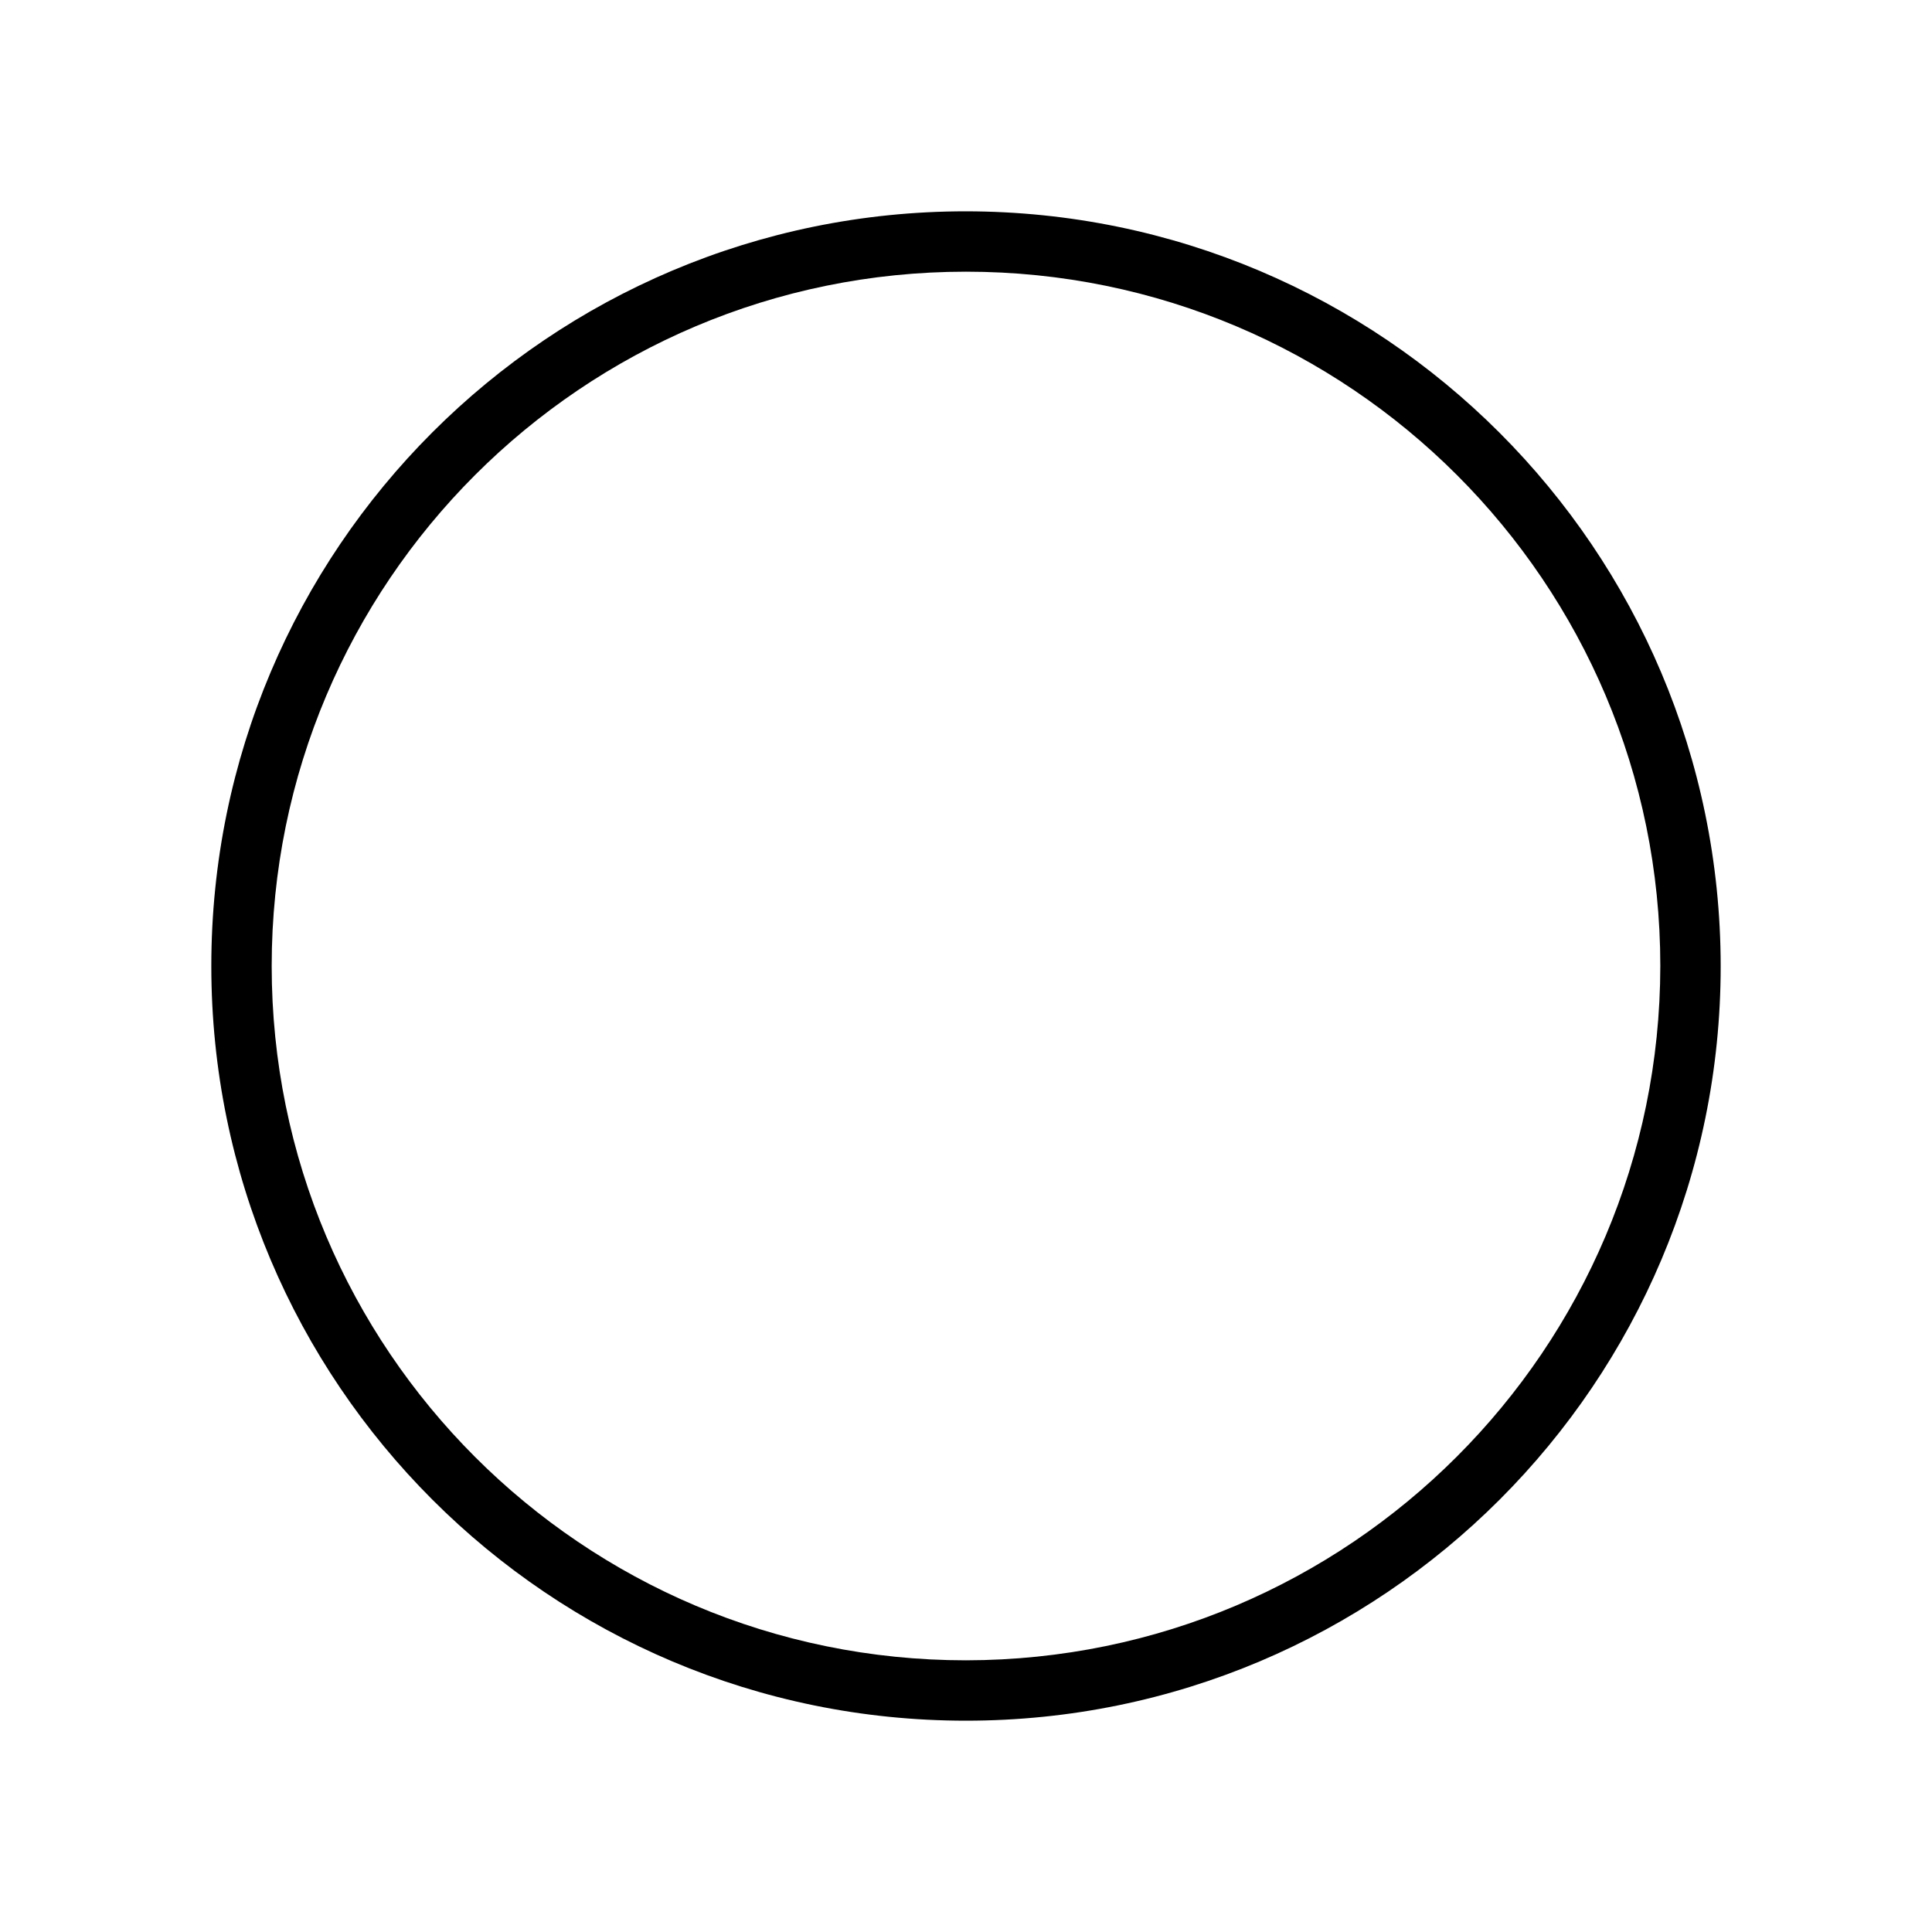
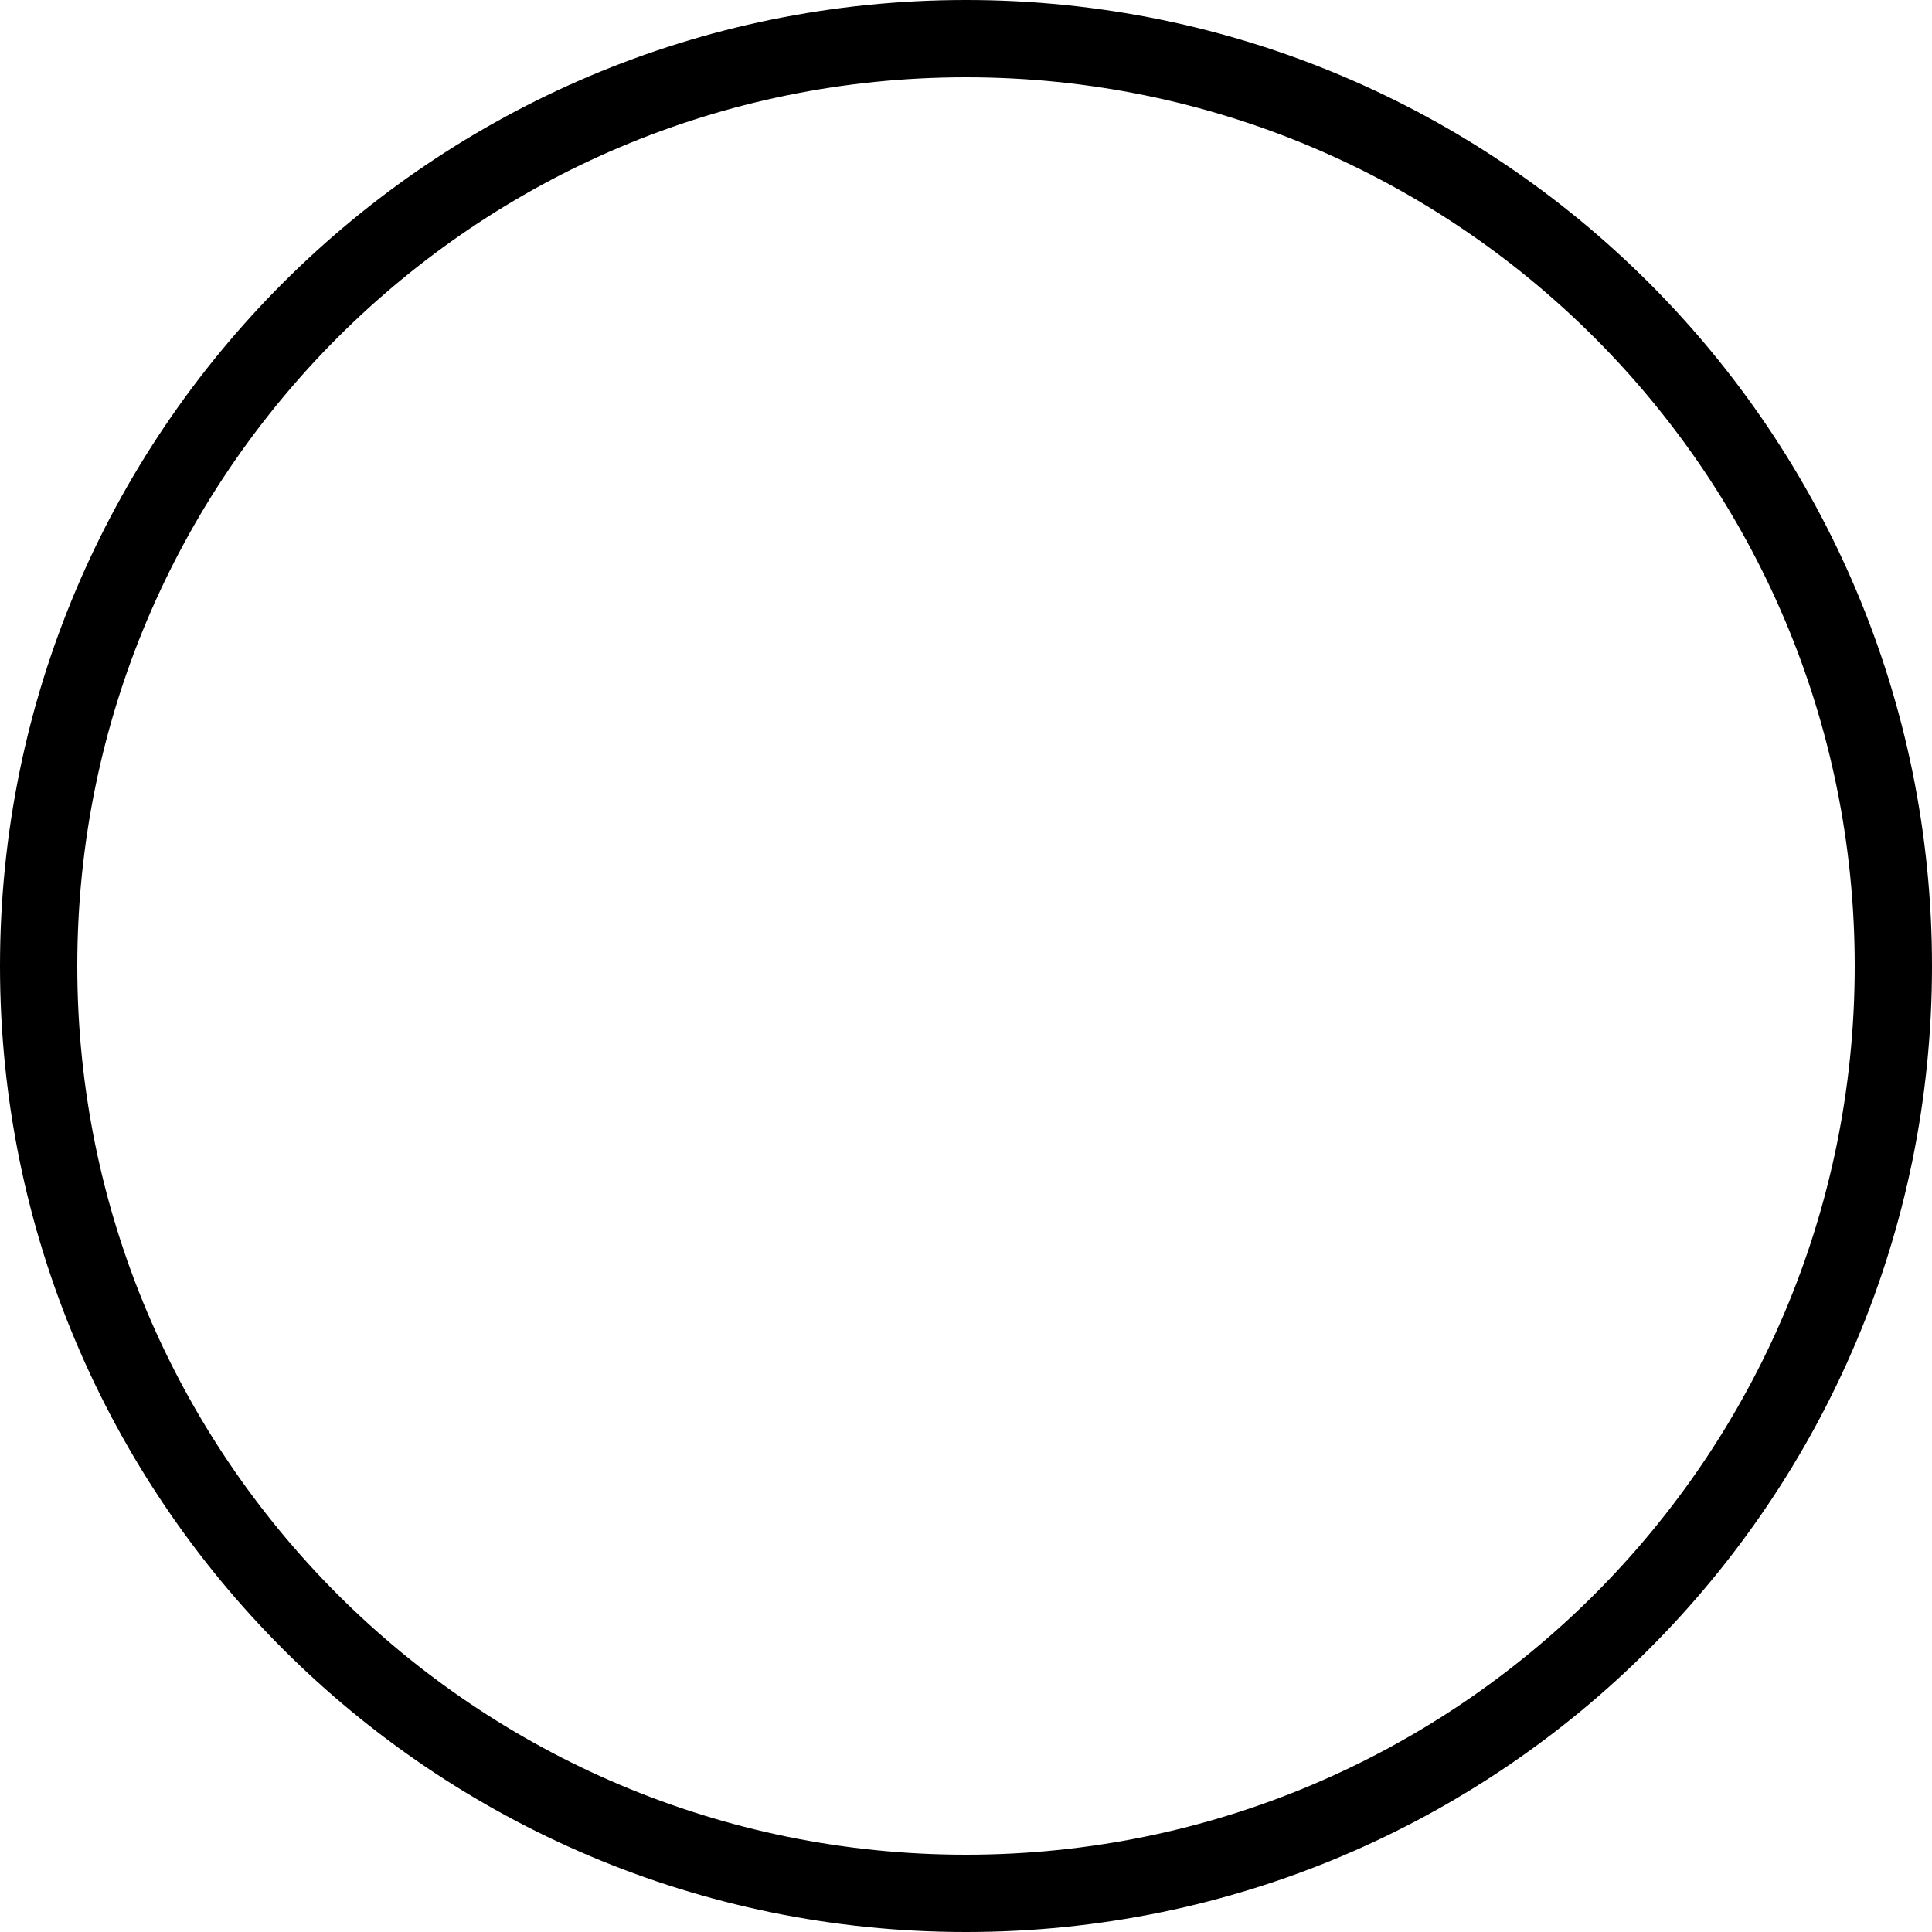
- <svg xmlns="http://www.w3.org/2000/svg" width="32" height="32" fill="#000000" viewBox="0 0 256 256">
-   <path d="M128,28A100,100,0,1,0,228,128,100.11,100.11,0,0,0,128,28Zm0,192a92,92,0,1,1,92-92A92.1,92.1,0,0,1,128,220Z" />
+ <svg xmlns="http://www.w3.org/2000/svg" width="300" height="300" viewBox="0 0 300 300" fill="currentColor">
+   <defs>
+     <clipPath id="clip-iPhone_14_Pro_1">
+       <rect width="300" height="300" />
+     </clipPath>
+   </defs>
+   <g id="iPhone_14_Pro_1" data-name="iPhone 14 Pro – 1" clip-path="url(#clip-iPhone_14_Pro_1)">
+     <path id="round" d="M178,28A150,150,0,1,0,328,178,150,150,0,0,0,178,28Zm0,288A138,138,0,1,1,316,178,138,138,0,0,1,178,316Z" transform="translate(-28 -28)" />
+   </g>
</svg>
